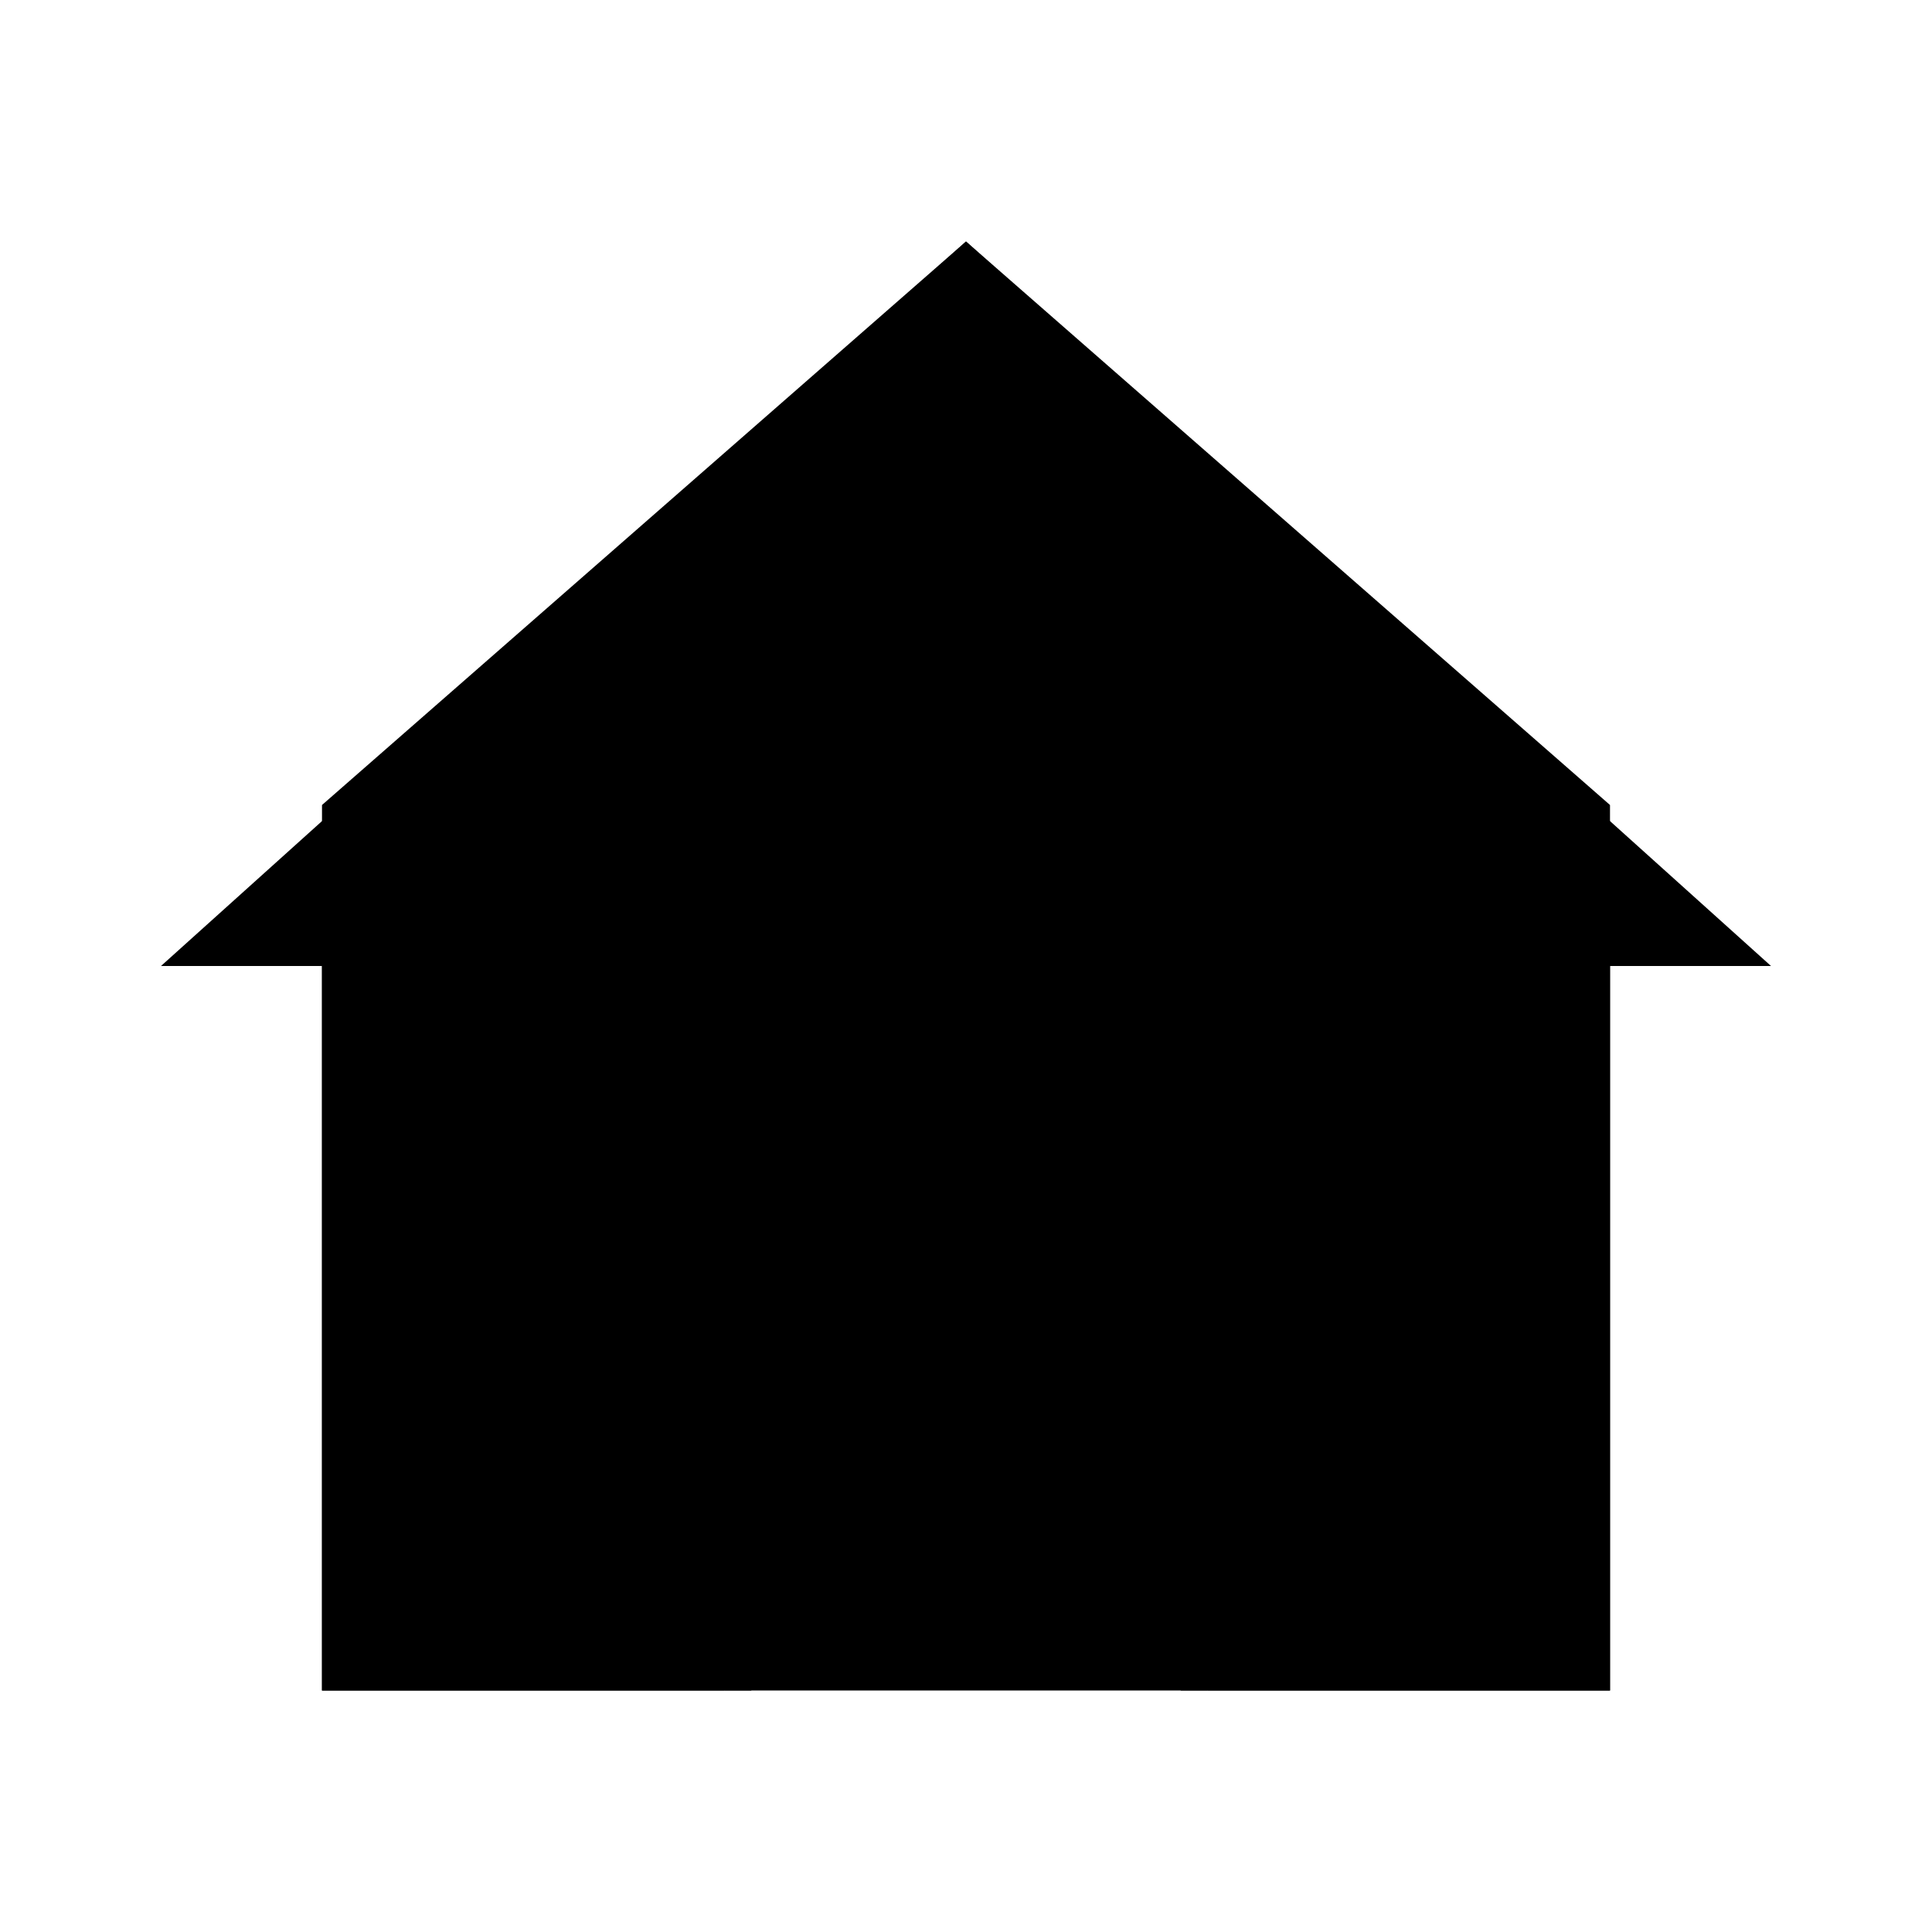
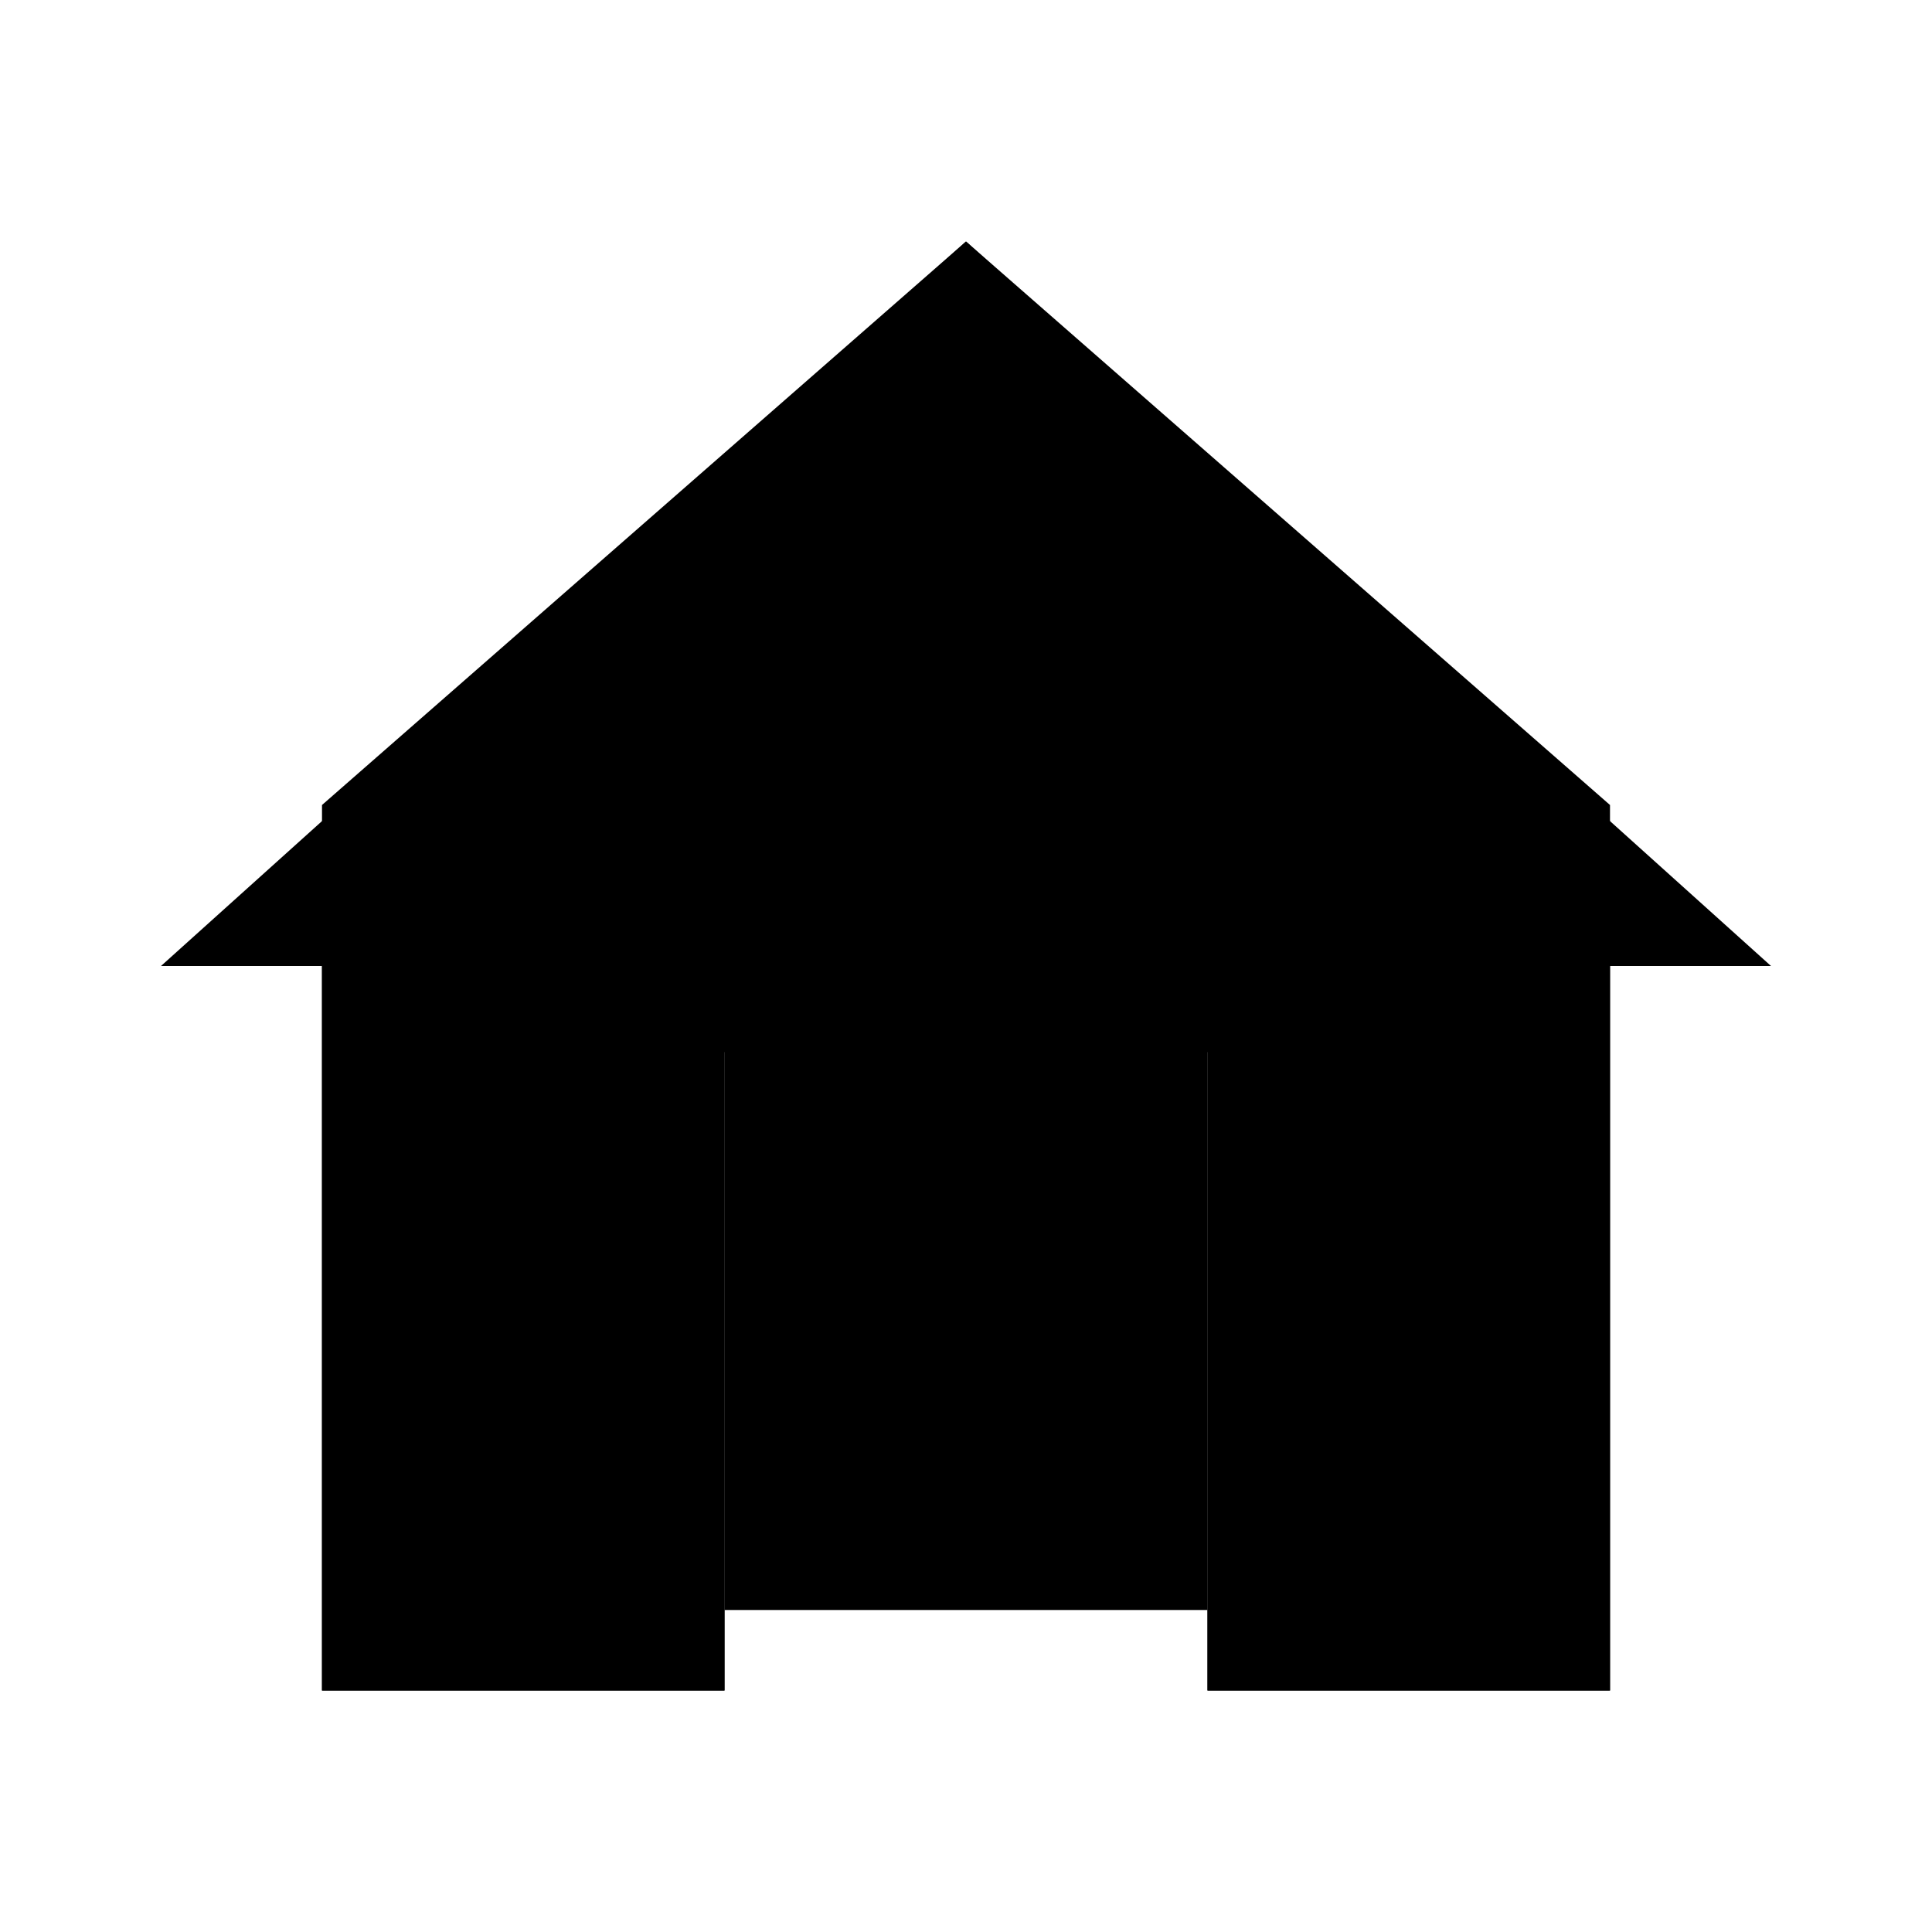
- <svg xmlns="http://www.w3.org/2000/svg" width="24" height="24" viewBox="0 0 24 24">
+ <svg viewBox="0 0 24 24">
  <g class="home">
-     <path d="m12 3-8 7v11h5v-8h6v8h5V10l-8-7Z" class="fill-white" />
+     <path d="m12 3-8 7v11h5v-8h6v8h5V10l-8-7Z" class="fill-(--icon-fill)" />
    <path d="m2 12 10-9 10 9" class="stroke-current stroke-2 sl-s" />
-     <path d="M15 13H9v8h6v-8Z" class="stroke-current stroke-2 sl-r" />
-     <path d="M4 11v10h5.333v-7.93h5.334V21H20V11" class="stroke-current stroke-2 sl-r" />
-     <path d="M10 20h4" class="stroke-current stroke-2 sl-s" />
+     <path d="M15 13H9v7h6v-7Z" class="stroke-current stroke-2 sl-r" />
+     <path d="M4 11v10h5v-7.93h6V21h5V11" class="stroke-current stroke-2 sl-r" />
+     <path d="M9 20h6" class="stroke-current stroke-2 sl-s" />
  </g>
</svg>
